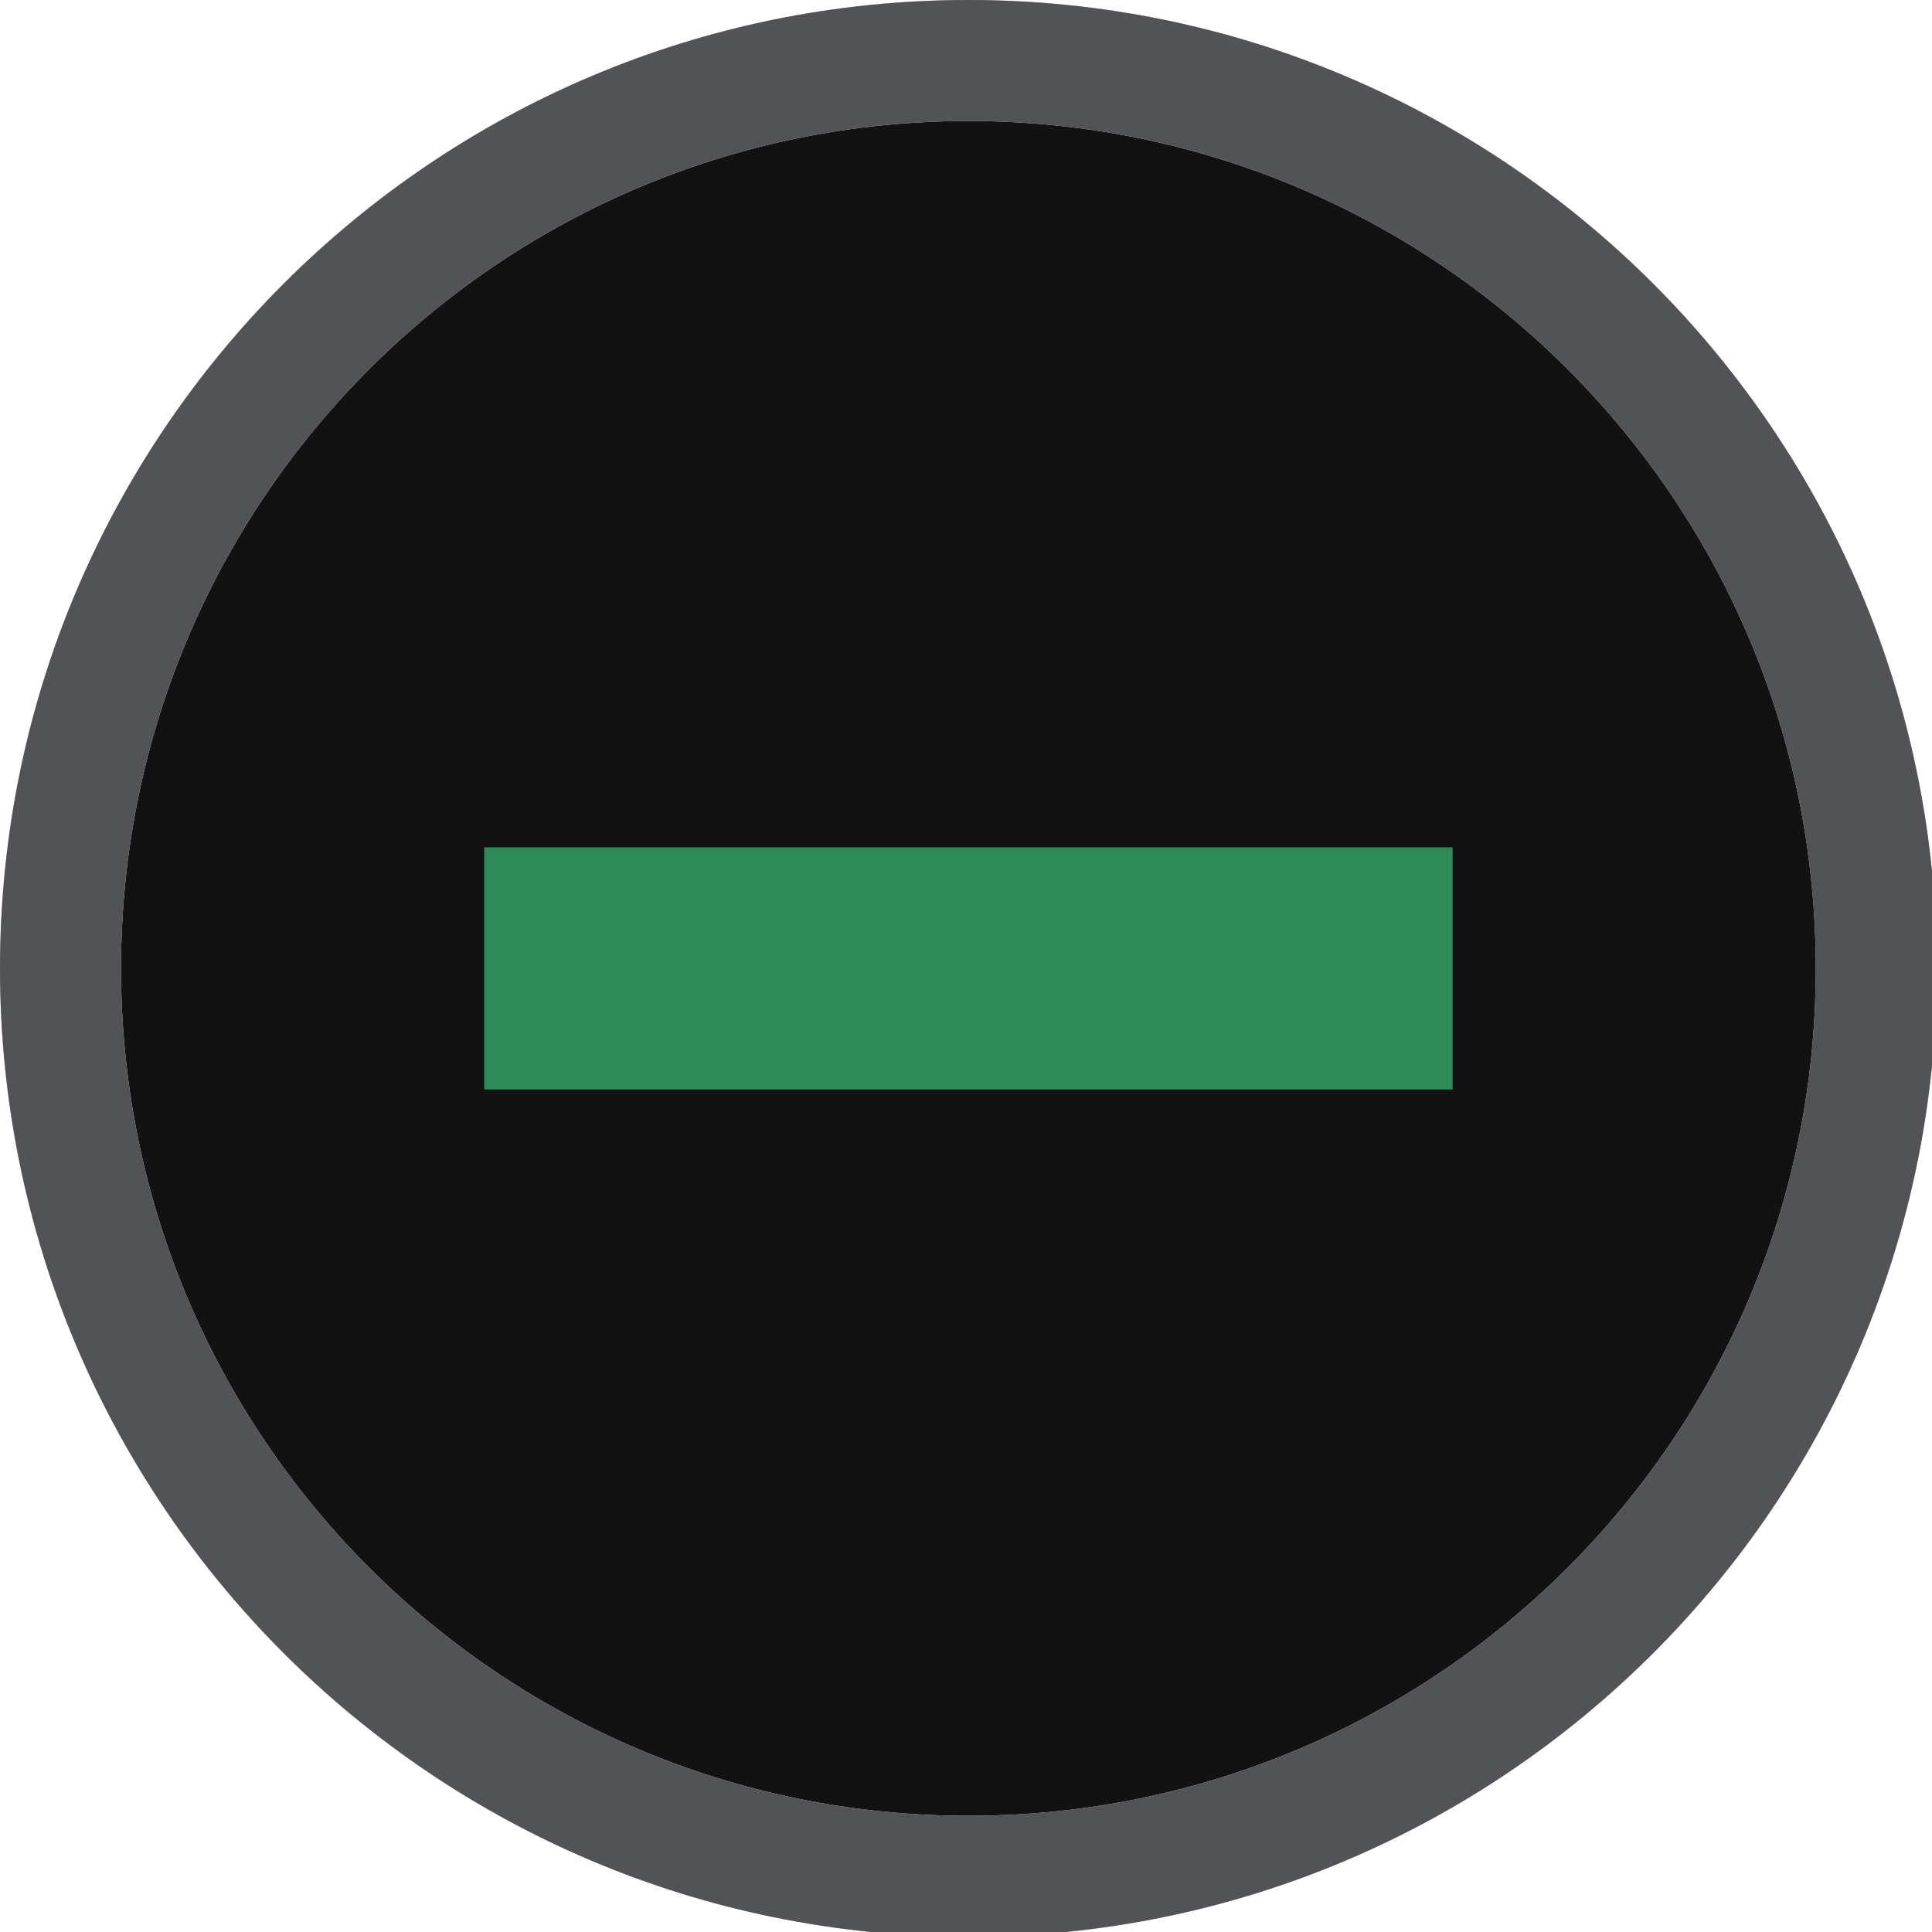
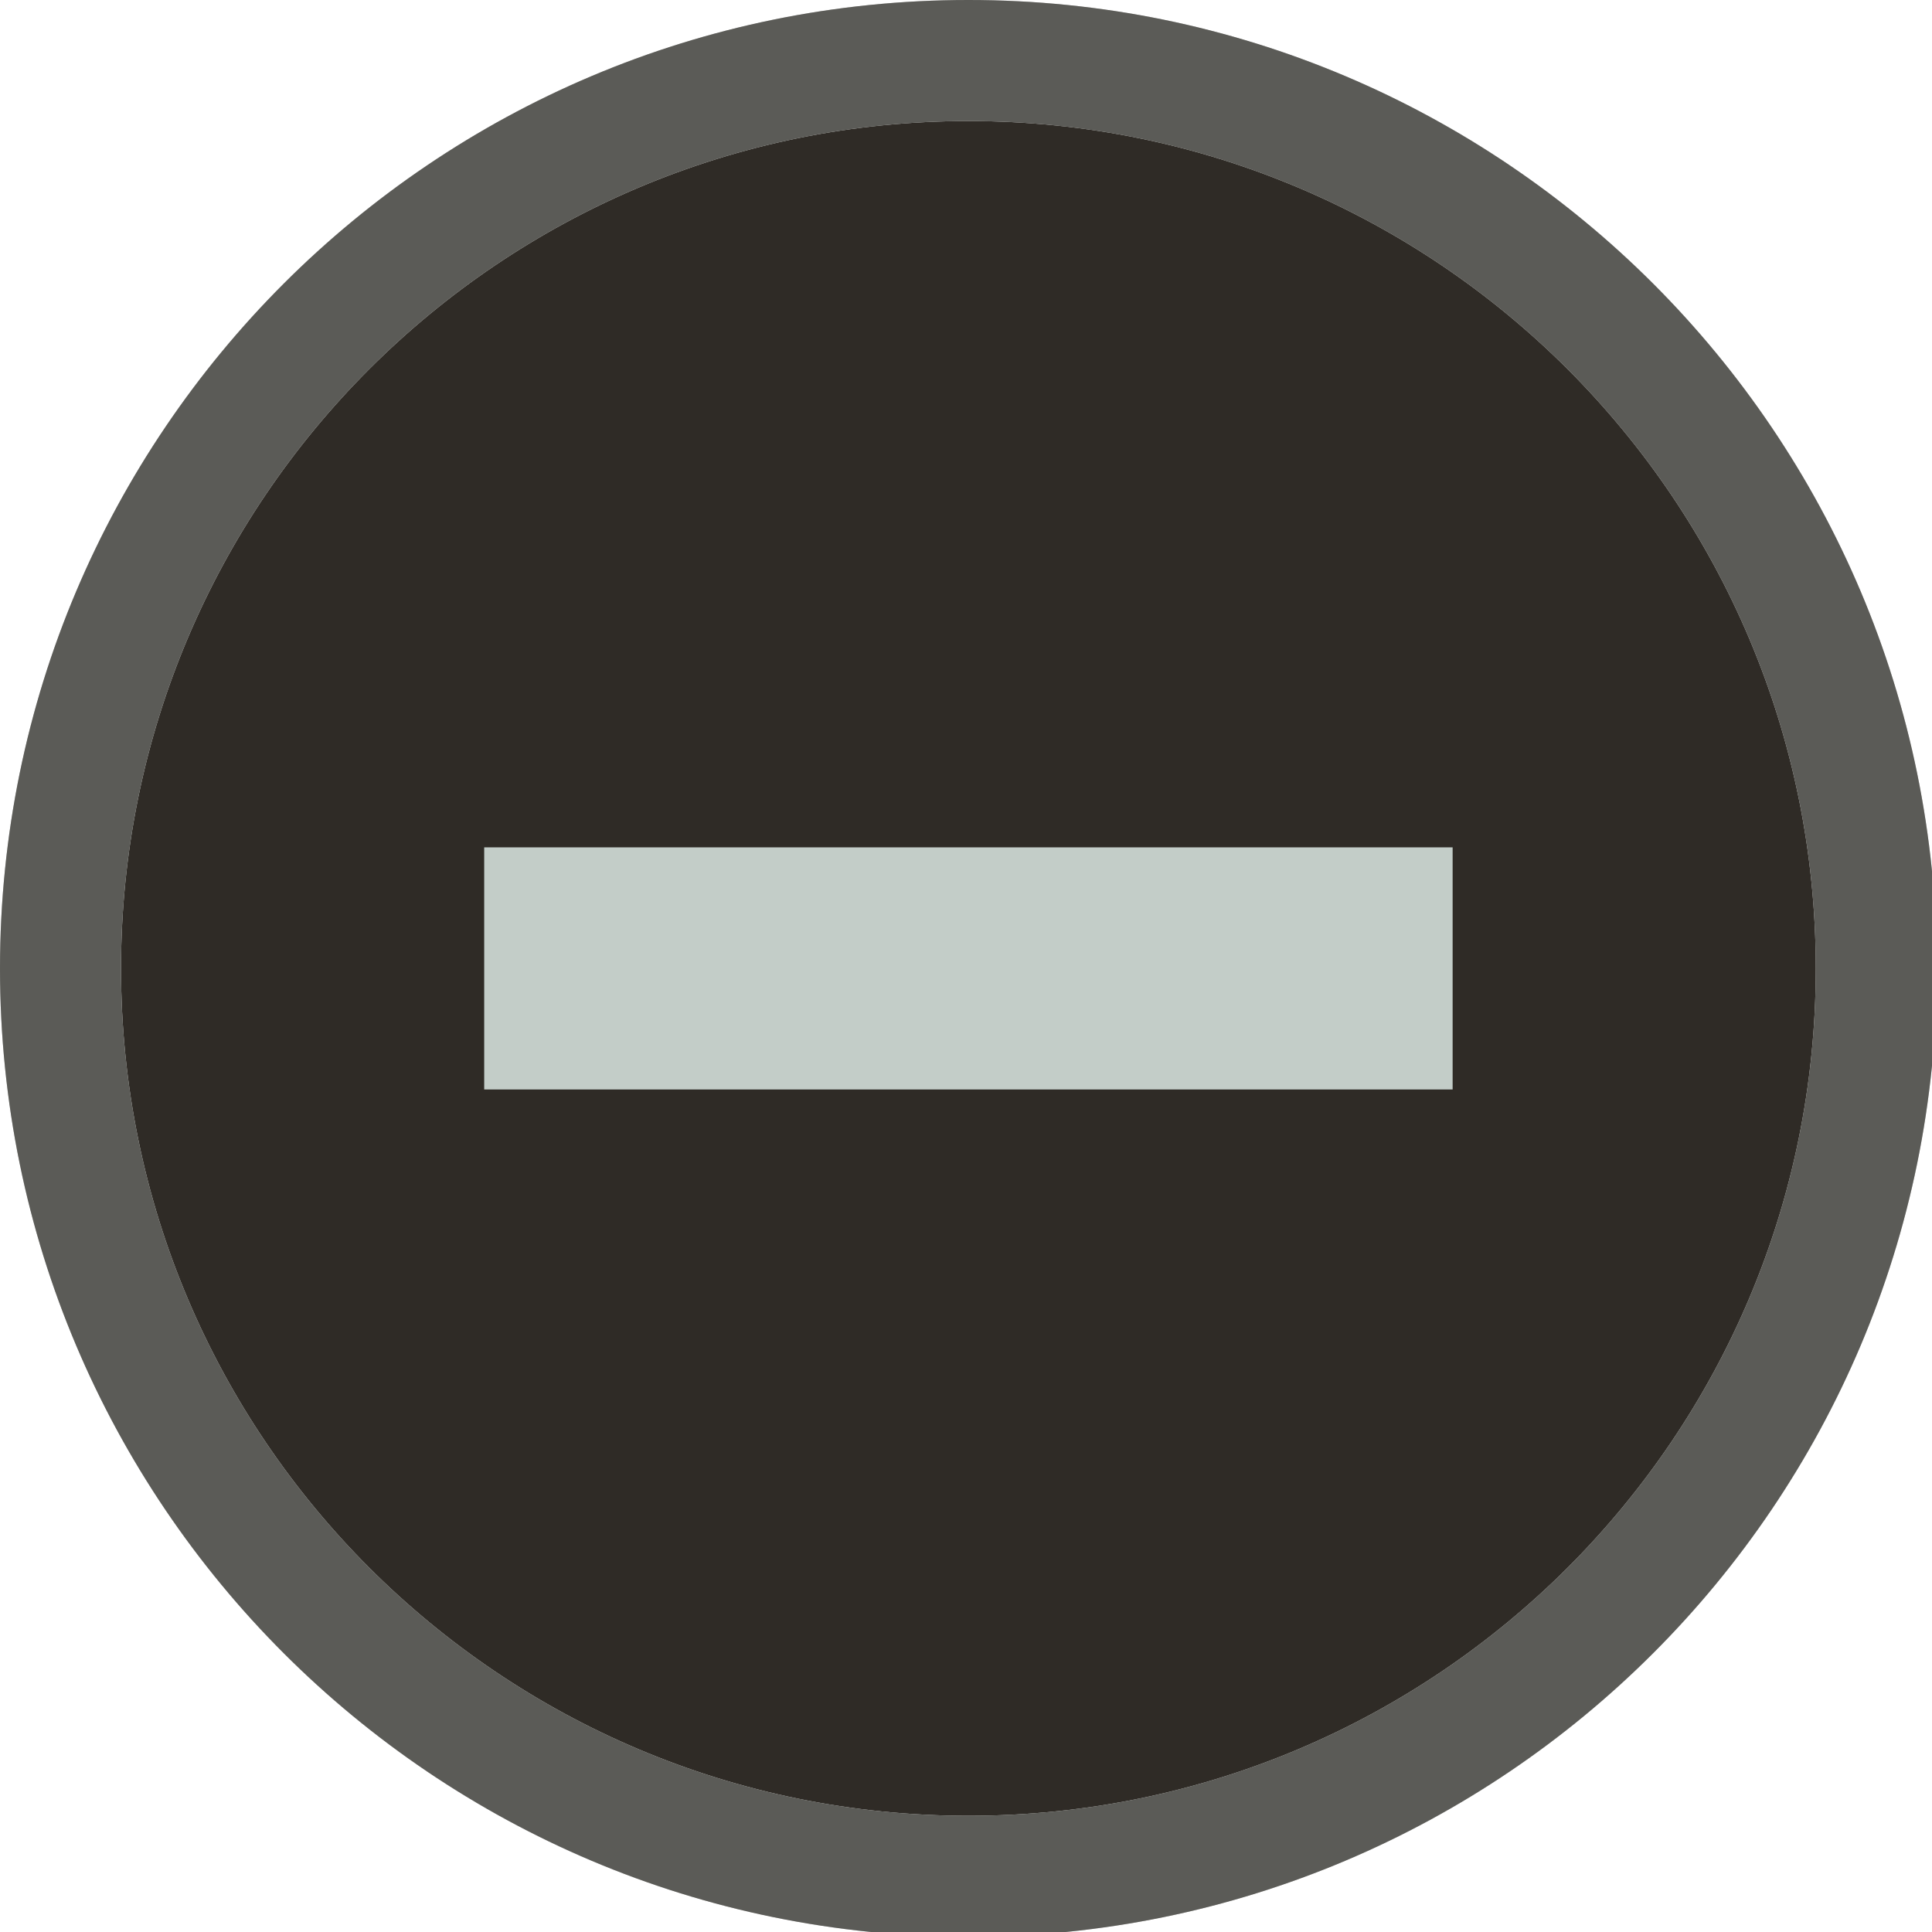
<svg xmlns="http://www.w3.org/2000/svg" width="133pt" height="133pt" viewBox="0 0 133 133" version="1.1">
  <g id="surface1">
-     <path style=" stroke:none;fill-rule:nonzero;fill:#121212;fill-opacity:1;" d="M 125 66.668 C 125 98.895 98.895 125 66.668 125 C 34.441 125 8.332 98.895 8.332 66.668 C 8.332 34.441 34.441 8.332 66.668 8.332 C 98.895 8.332 125 34.441 125 66.668 Z M 125 66.668 " />
-     <path style=" stroke:none;fill-rule:nonzero;fill:#1a1a1a;fill-opacity:1;" d="M 66.668 0 C 29.852 0 0 29.852 0 66.668 C 0 103.484 29.852 133.332 66.668 133.332 C 103.484 133.332 133.332 103.484 133.332 66.668 C 133.332 29.852 103.484 0 66.668 0 Z M 66.668 8.332 C 98.895 8.332 125 34.441 125 66.668 C 125 98.895 98.895 125 66.668 125 C 34.441 125 8.332 98.895 8.332 66.668 C 8.332 34.441 34.441 8.332 66.668 8.332 Z M 66.668 8.332 " />
-     <path style=" stroke:none;fill-rule:nonzero;fill:#d3dae3;fill-opacity:0.30;" d="M 66.668 0 C 29.852 0 0 29.852 0 66.668 C 0 103.484 29.852 133.332 66.668 133.332 C 103.484 133.332 133.332 103.484 133.332 66.668 C 133.332 29.852 103.484 0 66.668 0 Z M 66.668 8.332 C 98.895 8.332 125 34.441 125 66.668 C 125 98.895 98.895 125 66.668 125 C 34.441 125 8.332 98.895 8.332 66.668 C 8.332 34.441 34.441 8.332 66.668 8.332 Z M 66.668 8.332 " />
-     <path style=" stroke:none;fill-rule:nonzero;fill:#2e8b57;fill-opacity:1;" d="M 33.332 58.332 L 100 58.332 L 100 75 L 33.332 75 Z M 33.332 58.332 " />
+     <path style=" stroke:none;fill-rule:nonzero;fill:#2f2b26;fill-opacity:1;" d="M 125 66.668 C 125 98.895 98.895 125 66.668 125 C 34.441 125 8.332 98.895 8.332 66.668 C 8.332 34.441 34.441 8.332 66.668 8.332 C 98.895 8.332 125 34.441 125 66.668 Z M 125 66.668 " />
+     <path style=" stroke:none;fill-rule:nonzero;fill:#2f2b26;fill-opacity:1;" d="M 66.668 0 C 29.852 0 0 29.852 0 66.668 C 0 103.484 29.852 133.332 66.668 133.332 C 103.484 133.332 133.332 103.484 133.332 66.668 C 133.332 29.852 103.484 0 66.668 0 Z M 66.668 8.332 C 98.895 8.332 125 34.441 125 66.668 C 125 98.895 98.895 125 66.668 125 C 34.441 125 8.332 98.895 8.332 66.668 C 8.332 34.441 34.441 8.332 66.668 8.332 Z M 66.668 8.332 " />
+     <path style=" stroke:none;fill-rule:nonzero;fill:#c3cdc8;fill-opacity:0.30;" d="M 66.668 0 C 29.852 0 0 29.852 0 66.668 C 0 103.484 29.852 133.332 66.668 133.332 C 103.484 133.332 133.332 103.484 133.332 66.668 C 133.332 29.852 103.484 0 66.668 0 Z M 66.668 8.332 C 98.895 8.332 125 34.441 125 66.668 C 125 98.895 98.895 125 66.668 125 C 34.441 125 8.332 98.895 8.332 66.668 C 8.332 34.441 34.441 8.332 66.668 8.332 Z M 66.668 8.332 " />
+     <path style=" stroke:none;fill-rule:nonzero;fill:#c3cdc8;fill-opacity:1;" d="M 33.332 58.332 L 100 58.332 L 100 75 L 33.332 75 Z M 33.332 58.332 " />
  </g>
</svg>
